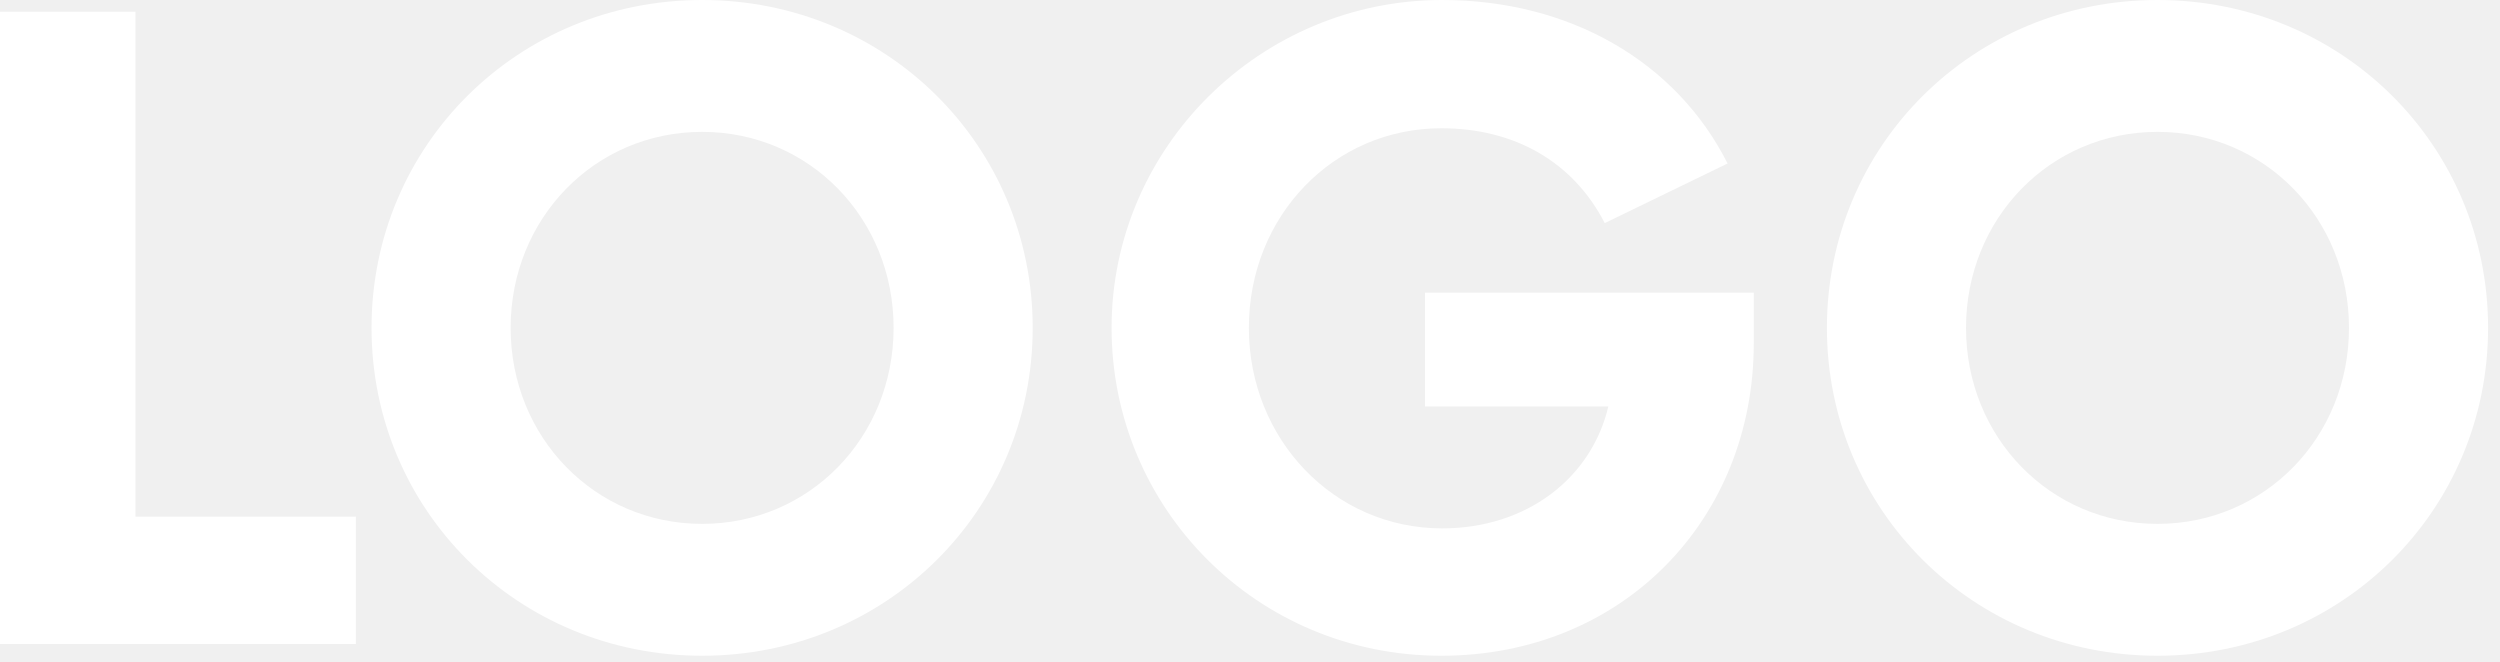
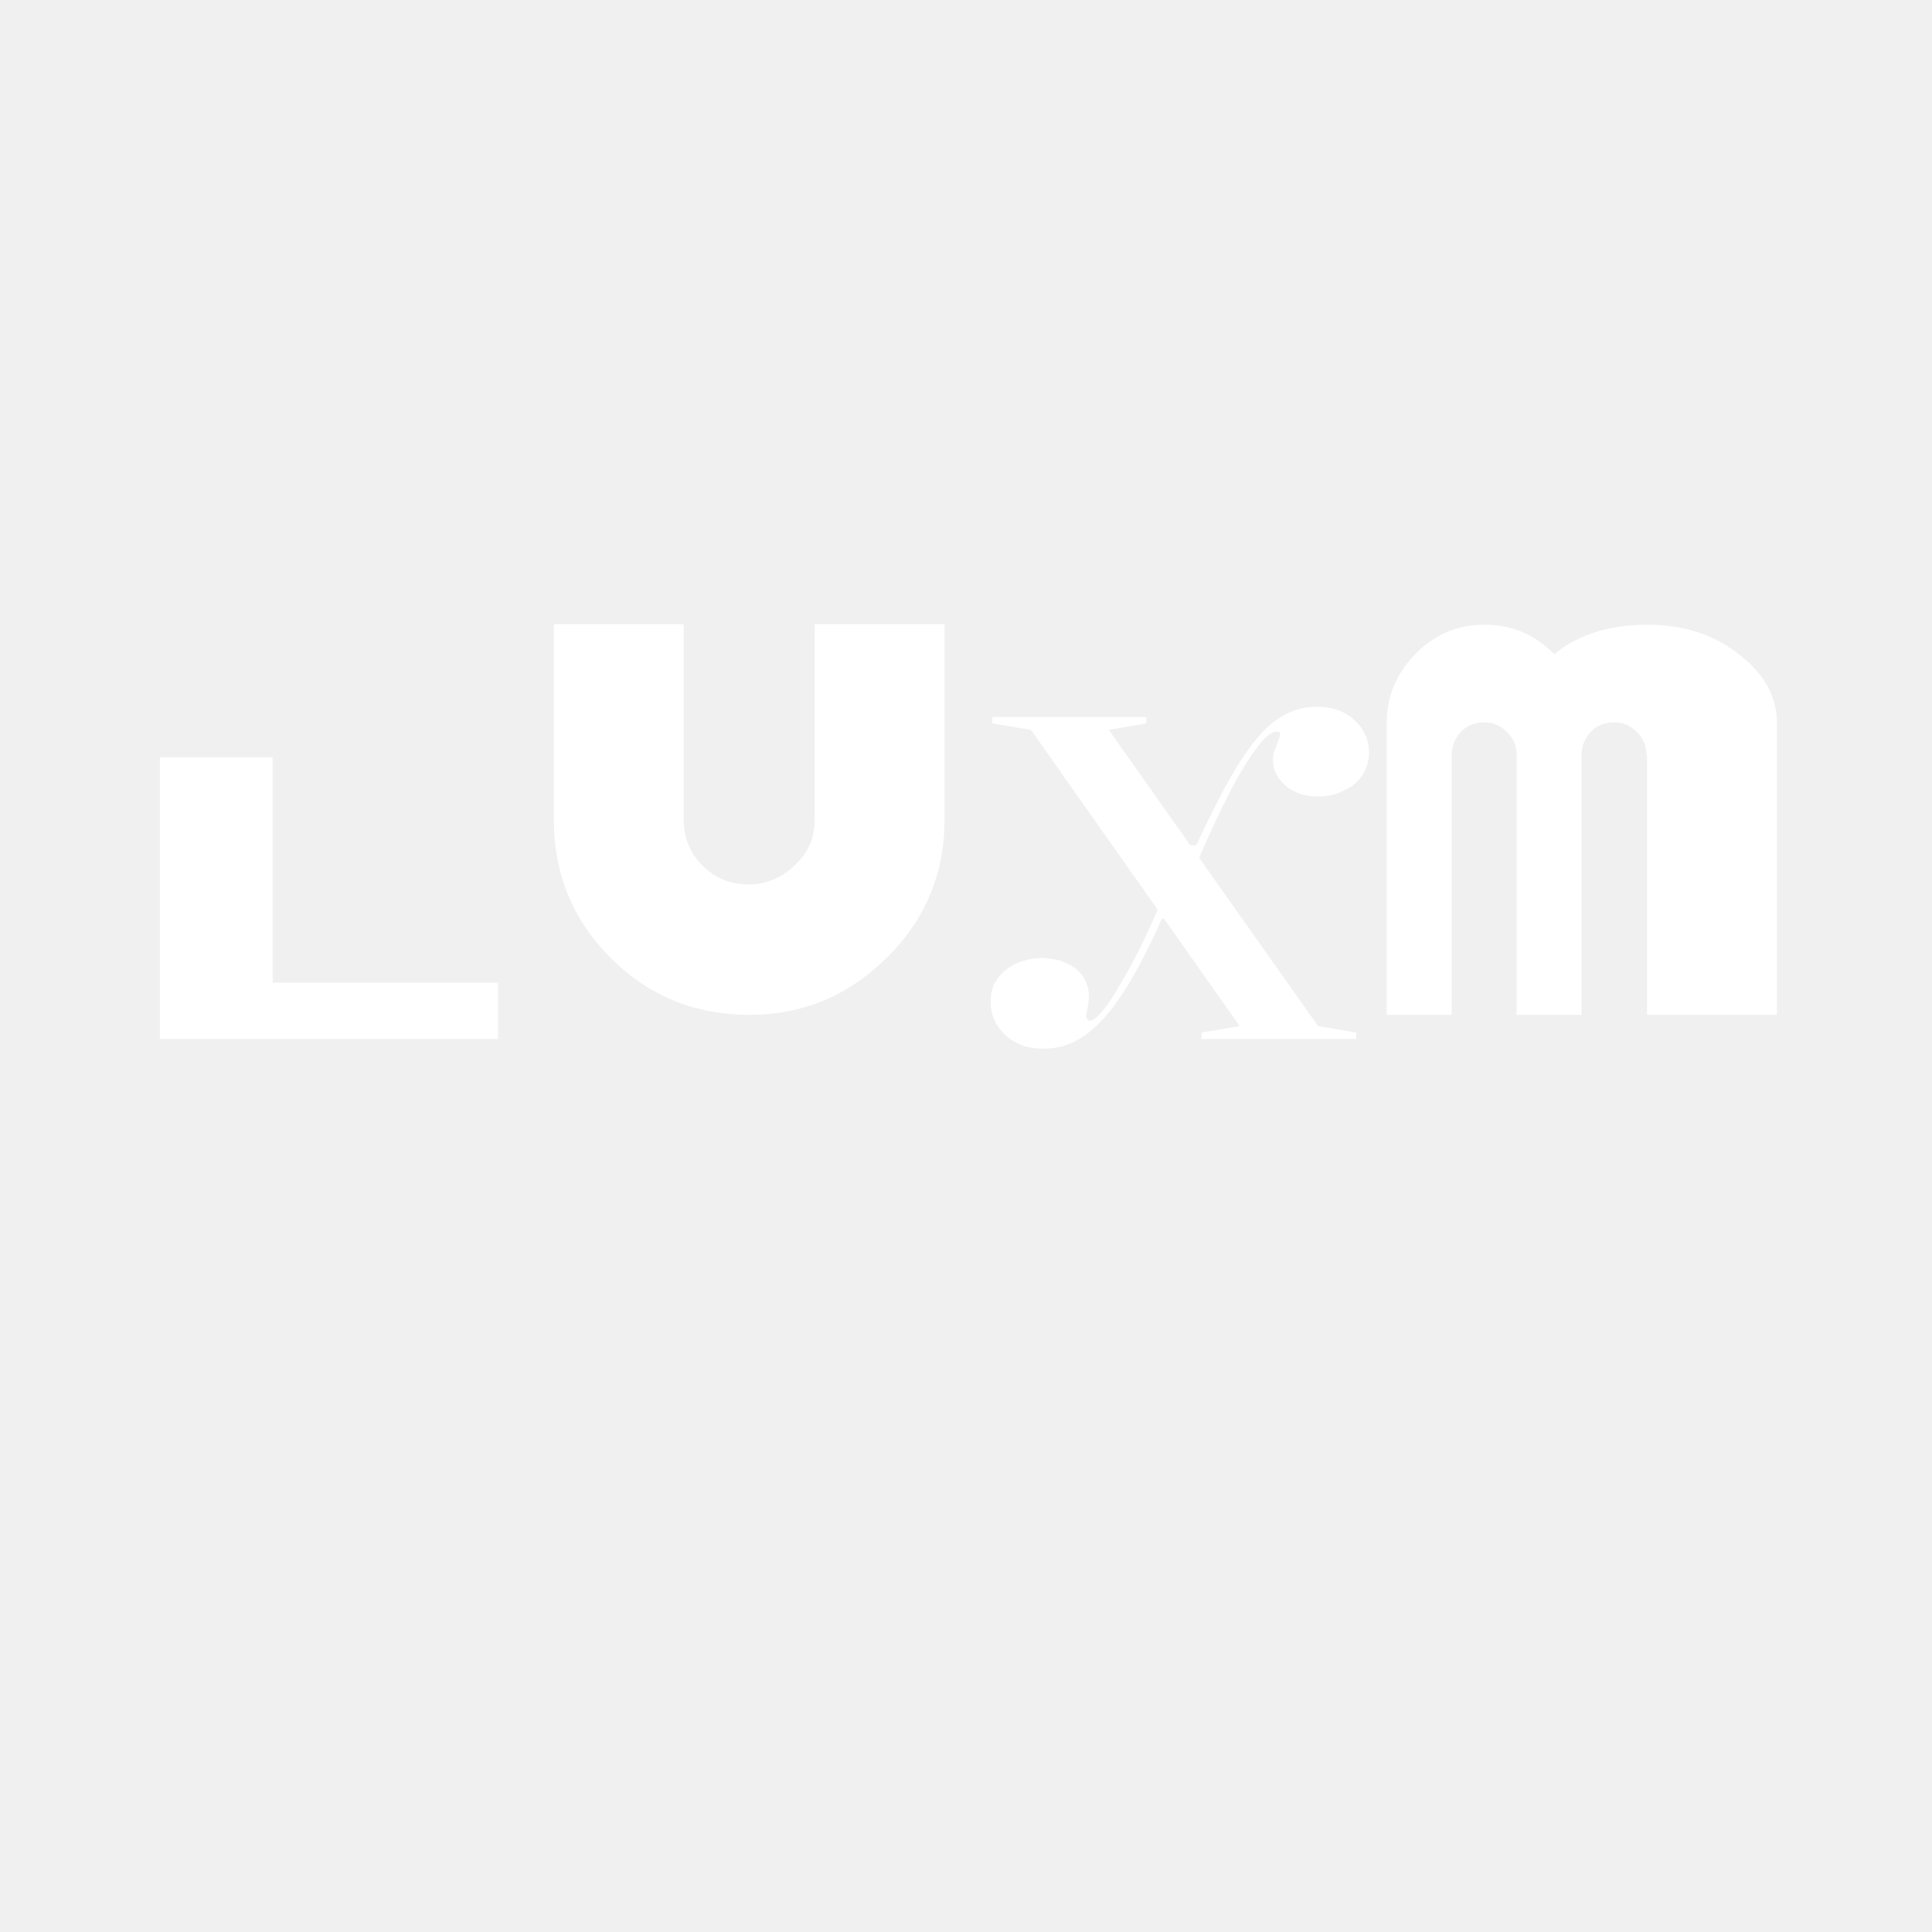
- <svg xmlns="http://www.w3.org/2000/svg" width="155" height="41" viewBox="0 0 155 41" fill="none">
-   <path d="M0 0.728V39.928H22.064V32.032H8.4V0.728H0Z" fill="white" />
-   <path d="M64.027 20.328C64.027 9.016 54.955 0 43.531 0C32.107 0 23.035 9.016 23.035 20.328C23.035 31.64 32.107 40.656 43.531 40.656C54.955 40.656 64.027 31.64 64.027 20.328ZM55.403 20.328C55.403 27.104 50.195 32.48 43.531 32.48C36.867 32.48 31.659 27.104 31.659 20.328C31.659 13.552 36.867 8.176 43.531 8.176C50.195 8.176 55.403 13.552 55.403 20.328Z" fill="white" />
-   <path d="M107.11 10.136C103.918 3.808 97.31 0 89.414 0C78.158 0 68.918 9.128 68.918 20.328C68.918 31.528 77.934 40.656 89.358 40.656C100.558 40.656 108.734 32.256 108.734 21.28V18.144H88.35V25.2H99.718C98.654 29.68 94.622 32.76 89.414 32.76C82.694 32.76 77.43 27.216 77.43 20.328C77.43 13.384 82.694 7.952 89.358 7.952C93.894 7.952 97.534 10.024 99.494 13.832L107.11 10.136Z" fill="white" />
-   <path d="M154.261 20.328C154.261 9.016 145.189 0 133.765 0C122.341 0 113.269 9.016 113.269 20.328C113.269 31.64 122.341 40.656 133.765 40.656C145.189 40.656 154.261 31.64 154.261 20.328ZM145.637 20.328C145.637 27.104 140.429 32.48 133.765 32.48C127.101 32.48 121.893 27.104 121.893 20.328C121.893 13.552 127.101 8.176 133.765 8.176C140.429 8.176 145.637 13.552 145.637 20.328Z" fill="white" />
+ <svg xmlns="http://www.w3.org/2000/svg" version="1.1" id="Layer_1" x="0px" y="0px" viewBox="0 0 36 36" style="enable-background:new 0 0 36 36;" xml:space="preserve">
+   <style type="text/css">
+ 	.st0{fill:#FFFFFF;}
+ </style>
+   <g>
+     <g>
+       <path class="st0" d="M2.98,14.11h2.1v4.2h4.2v1.05h-6.3V14.11z" />
+       <path class="st0" d="M15.18,15.27v-3.64h2.42v3.64c0,1.01-0.36,1.87-1.08,2.58c-0.72,0.71-1.57,1.06-2.56,1.06    c-1.01,0-1.87-0.35-2.58-1.06c-0.71-0.71-1.06-1.57-1.06-2.58v-3.64h2.42v3.64c0,0.34,0.12,0.63,0.35,0.86    c0.23,0.23,0.52,0.35,0.86,0.35c0.32,0,0.61-0.12,0.85-0.35C15.06,15.9,15.18,15.62,15.18,15.27z" />
+       <path class="st0" d="M19.44,19.54c-0.2,0-0.38-0.04-0.52-0.12c-0.15-0.08-0.26-0.19-0.34-0.32c-0.08-0.13-0.12-0.27-0.12-0.43    c0-0.18,0.04-0.32,0.13-0.44s0.21-0.21,0.35-0.28c0.15-0.06,0.3-0.1,0.46-0.1c0.13,0,0.24,0.02,0.35,0.05    c0.1,0.04,0.2,0.08,0.28,0.14c0.08,0.06,0.14,0.13,0.19,0.22c0.04,0.09,0.07,0.18,0.07,0.29c0,0.05,0,0.1-0.01,0.14    s-0.01,0.09-0.02,0.13c-0.01,0.04-0.02,0.07-0.02,0.1c0,0.06,0.03,0.1,0.07,0.1c0.07,0,0.17-0.09,0.31-0.28    c0.13-0.18,0.28-0.44,0.46-0.76c0.17-0.32,0.35-0.69,0.52-1.1l0.18,0.24h-0.13c-0.26,0.58-0.5,1.04-0.73,1.39    c-0.23,0.35-0.46,0.61-0.69,0.77C19.99,19.46,19.73,19.54,19.44,19.54z M22.39,19.36v-0.12l0.71-0.12l-3.89-5.52l-0.72-0.12v-0.12    h2.87v0.12l-0.7,0.12l3.9,5.52l0.71,0.12v0.12H22.39z M24.55,14.84c-0.17,0-0.31-0.03-0.44-0.1c-0.13-0.06-0.22-0.15-0.29-0.25    c-0.07-0.1-0.1-0.22-0.1-0.34c0-0.07,0.01-0.14,0.04-0.19c0.02-0.06,0.04-0.11,0.06-0.16c0.02-0.05,0.03-0.09,0.03-0.12    c0-0.03-0.02-0.05-0.06-0.05c-0.1,0-0.23,0.11-0.39,0.33c-0.16,0.22-0.34,0.51-0.52,0.87s-0.36,0.75-0.54,1.16l-0.16-0.24h0.11    c0.3-0.64,0.56-1.15,0.8-1.53s0.47-0.65,0.7-0.81s0.47-0.24,0.73-0.24c0.21,0,0.4,0.04,0.54,0.12c0.14,0.08,0.25,0.18,0.33,0.31    s0.12,0.26,0.12,0.41c0,0.17-0.04,0.31-0.13,0.44s-0.2,0.22-0.34,0.28C24.9,14.81,24.73,14.84,24.55,14.84z" />
+       <path class="st0" d="M30.68,14.06c0-0.16-0.06-0.3-0.18-0.42c-0.12-0.12-0.26-0.18-0.42-0.18c-0.18,0-0.33,0.06-0.44,0.18    c-0.11,0.12-0.17,0.26-0.17,0.42c0,0.81,0,1.62,0,2.44c0,0.82,0,1.62,0,2.41h-1.21v-4.85c0-0.16-0.06-0.3-0.18-0.42    c-0.12-0.12-0.26-0.18-0.42-0.18c-0.18,0-0.33,0.06-0.44,0.18c-0.11,0.12-0.17,0.26-0.17,0.42v4.85h-1.21v-5.45    c0-0.48,0.18-0.91,0.53-1.27c0.35-0.36,0.78-0.55,1.29-0.55c0.5,0,0.94,0.18,1.3,0.55c0.44-0.36,1.02-0.55,1.73-0.55    c0.67,0,1.24,0.18,1.71,0.55c0.47,0.36,0.71,0.79,0.71,1.27v5.45h-2.42V14.06z" />
+     </g>
+   </g>
</svg>
